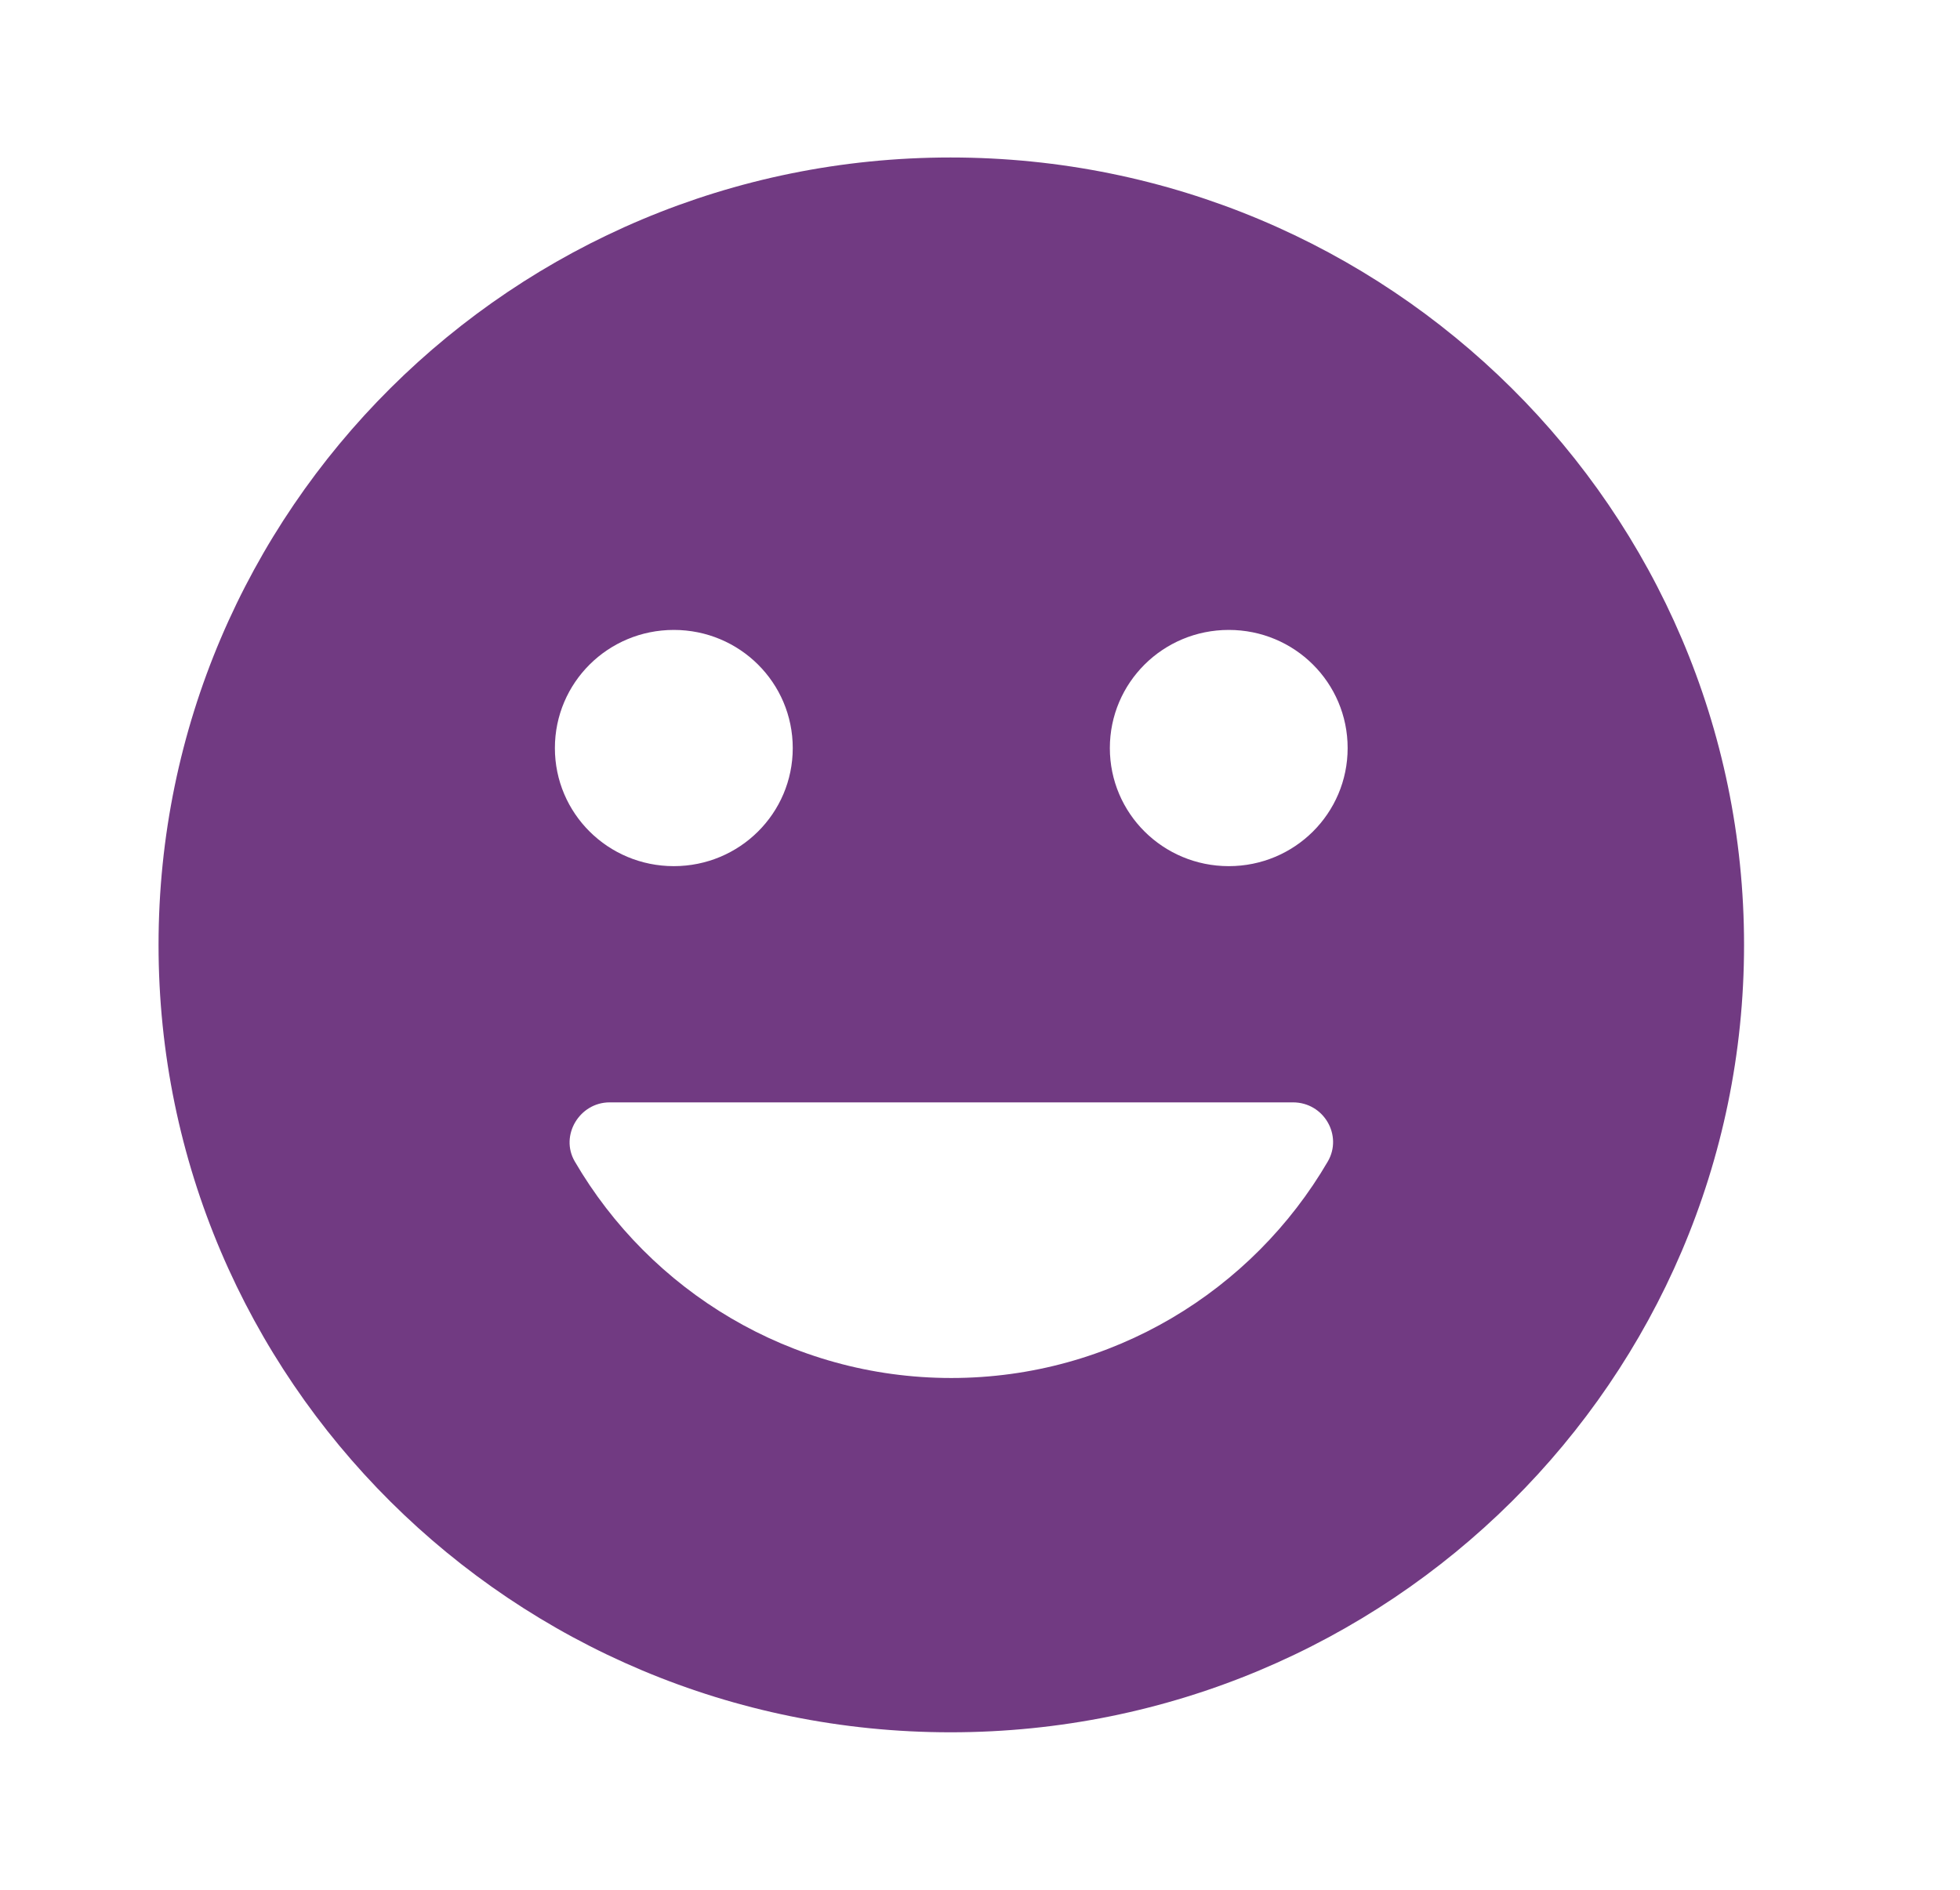
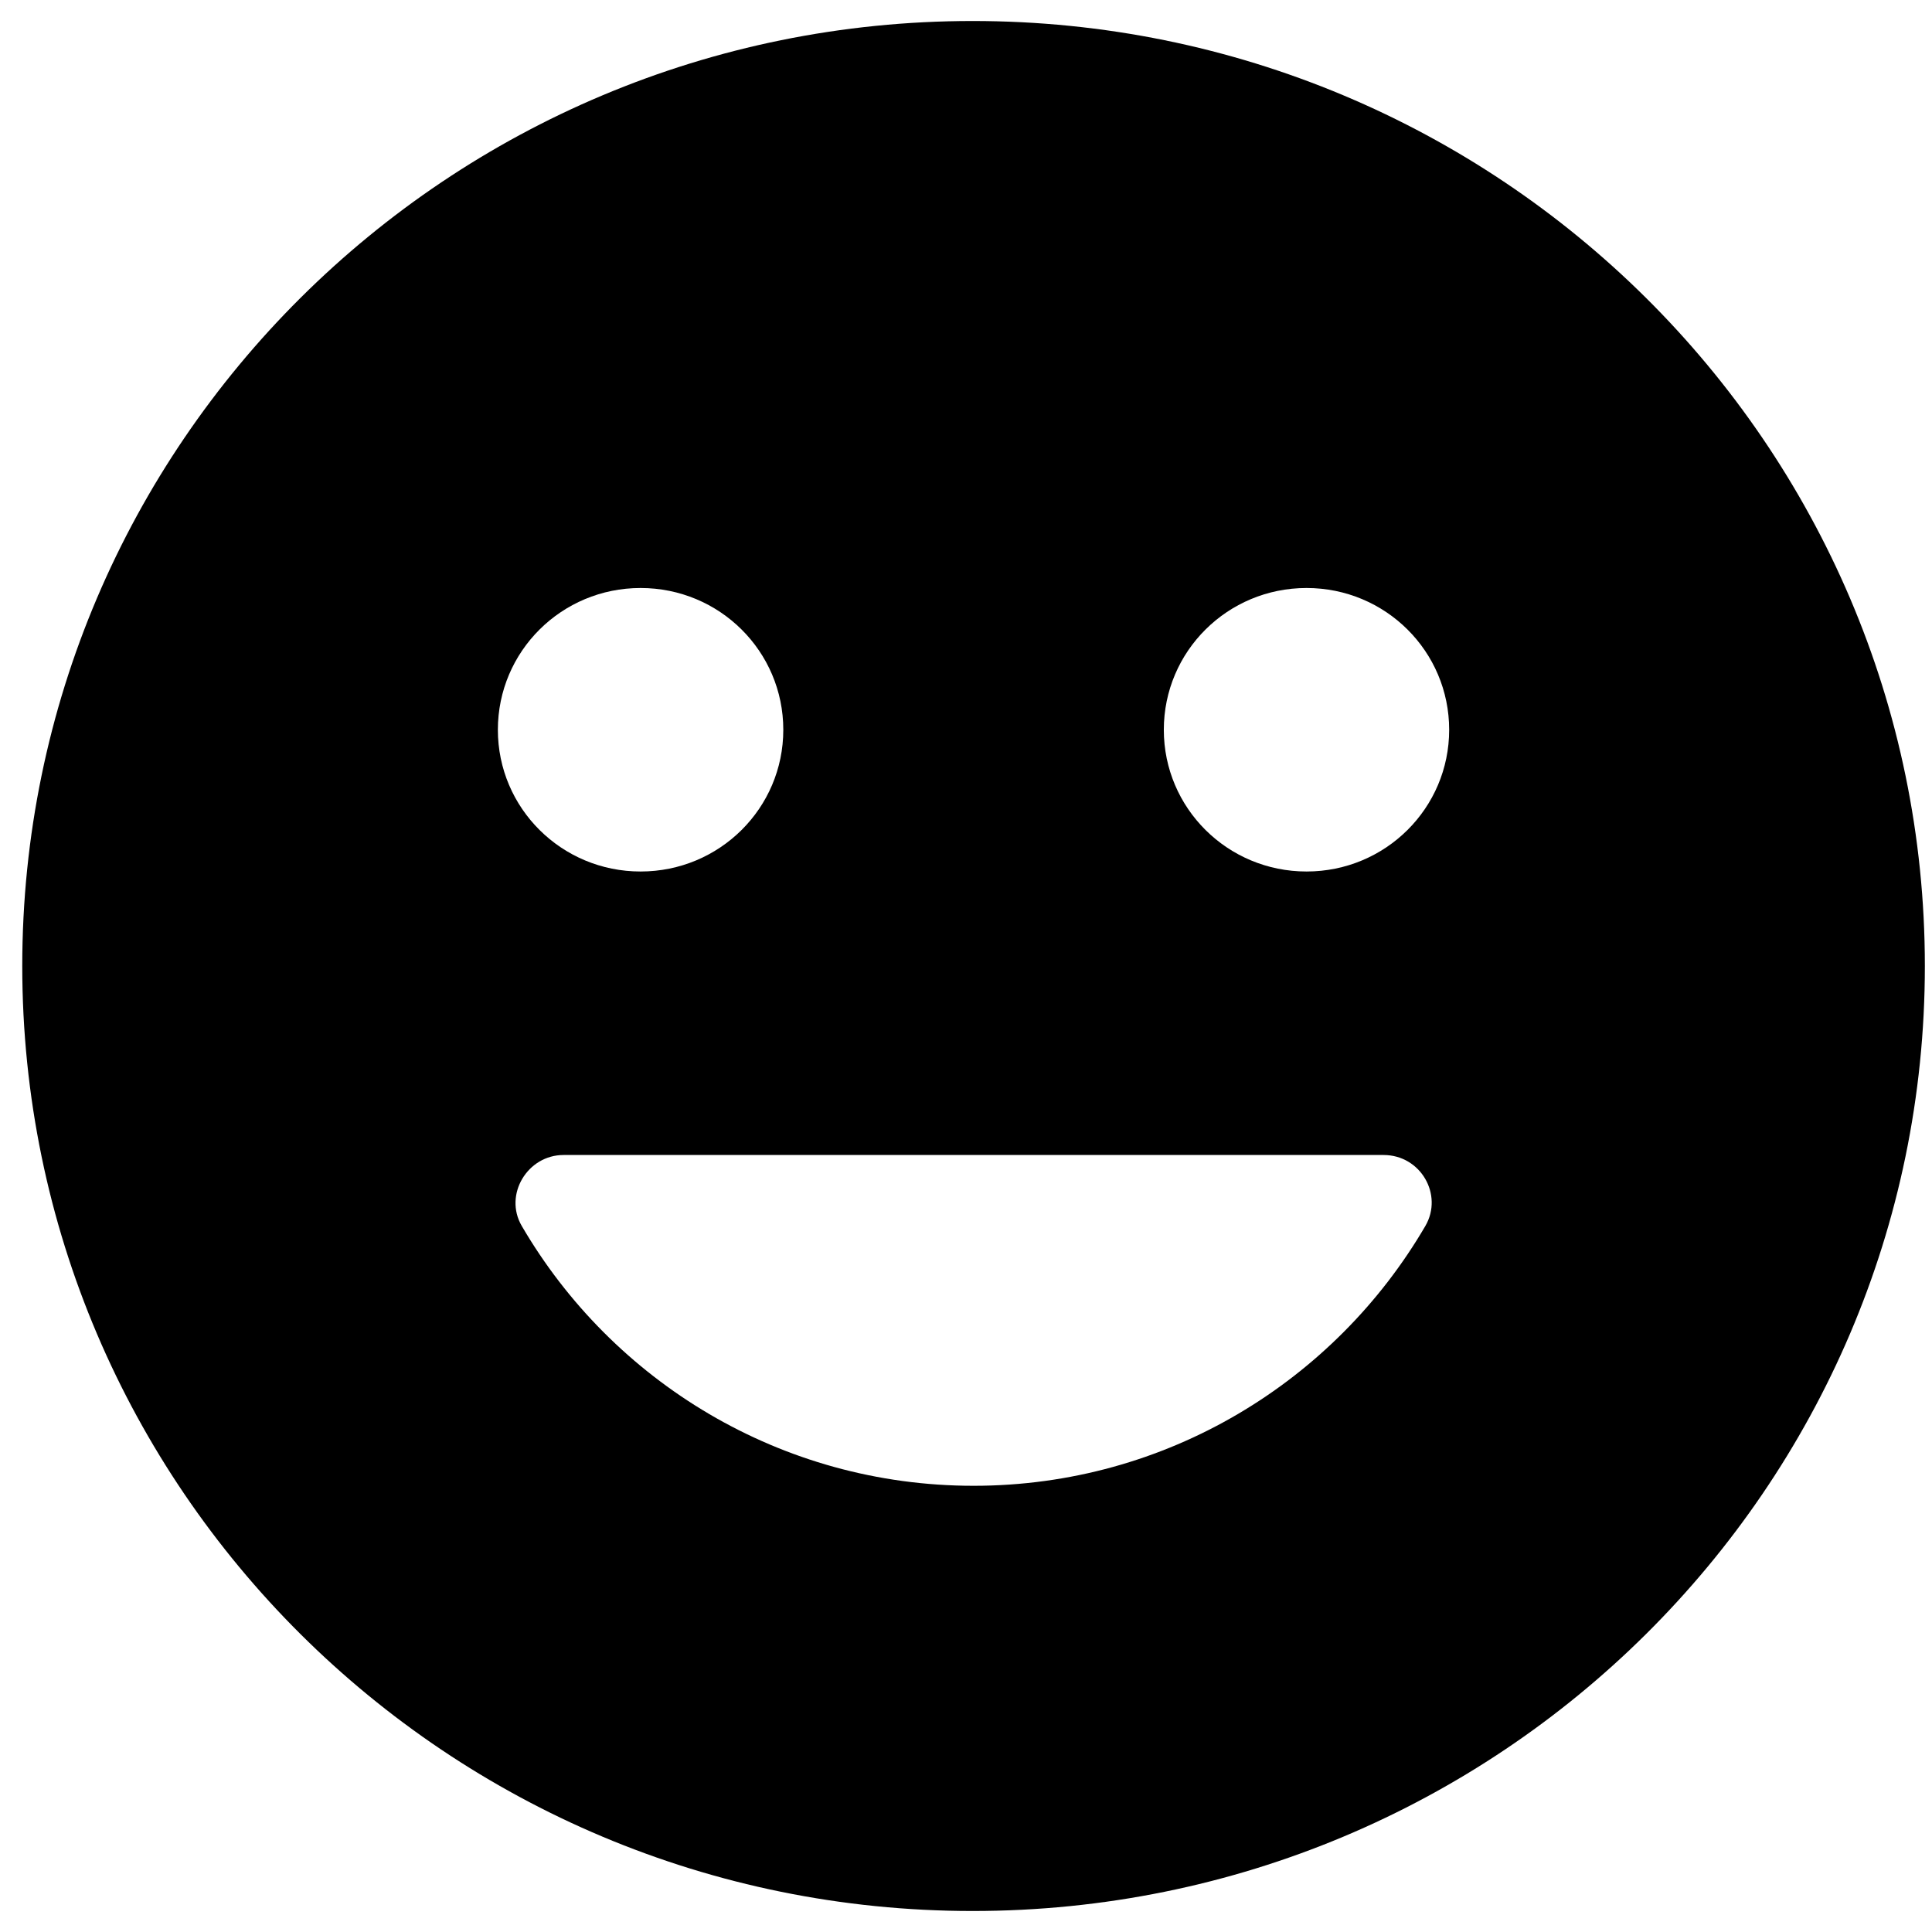
- <svg xmlns="http://www.w3.org/2000/svg" width="28" height="27" viewBox="0 0 28 27" fill="none">
-   <g filter="url(#filter0_d_787_1322)">
-     <path d="M13.579 2.25C7.327 2.25 2.265 7.29 2.265 13.5C2.265 19.71 7.327 24.75 13.579 24.75C19.841 24.75 24.915 19.71 24.915 13.5C24.915 7.29 19.841 2.25 13.579 2.25ZM9.626 9C10.566 9 11.325 9.754 11.325 10.688C11.325 11.621 10.566 12.375 9.626 12.375C8.686 12.375 7.927 11.621 7.927 10.688C7.927 9.754 8.686 9 9.626 9ZM18.969 16.594C17.893 18.439 15.889 19.688 13.59 19.688C11.291 19.688 9.286 18.439 8.211 16.594C7.995 16.223 8.279 15.75 8.709 15.75H18.471C18.913 15.75 19.184 16.223 18.969 16.594ZM17.554 12.375C16.614 12.375 15.855 11.621 15.855 10.688C15.855 9.754 16.614 9 17.554 9C18.494 9 19.252 9.754 19.252 10.688C19.252 11.621 18.494 12.375 17.554 12.375Z" fill="#713A82" />
-   </g>
-   <defs>
-     <filter id="filter0_d_787_1322" x="2.265" y="2.25" width="23.65" height="23.5" filterUnits="userSpaceOnUse" color-interpolation-filters="sRGB">
-       <feFlood flood-opacity="0" result="BackgroundImageFix" />
-       <feColorMatrix in="SourceAlpha" type="matrix" values="0 0 0 0 0 0 0 0 0 0 0 0 0 0 0 0 0 0 127 0" result="hardAlpha" />
-       <feOffset dx="1" dy="1" />
-       <feComposite in2="hardAlpha" operator="out" />
-       <feColorMatrix type="matrix" values="0 0 0 0 1 0 0 0 0 1 0 0 0 0 1 0 0 0 1 0" />
-       <feBlend mode="normal" in2="BackgroundImageFix" result="effect1_dropShadow_787_1322" />
-       <feBlend mode="normal" in="SourceGraphic" in2="effect1_dropShadow_787_1322" result="shape" />
-     </filter>
-   </defs>
+ <svg xmlns="http://www.w3.org/2000/svg" width="23" height="23" viewBox="0 0 23 23" fill="none">
+   <path d="M11.579 0.25C5.327 0.25 0.265 5.29 0.265 11.5C0.265 17.71 5.327 22.75 11.579 22.75C17.841 22.75 22.915 17.71 22.915 11.5C22.915 5.29 17.841 0.25 11.579 0.25ZM7.626 7C8.566 7 9.325 7.754 9.325 8.688C9.325 9.621 8.566 10.375 7.626 10.375C6.686 10.375 5.927 9.621 5.927 8.688C5.927 7.754 6.686 7 7.626 7ZM16.969 14.594C15.893 16.439 13.889 17.688 11.59 17.688C9.291 17.688 7.286 16.439 6.211 14.594C5.995 14.223 6.279 13.75 6.709 13.75H16.471C16.913 13.75 17.184 14.223 16.969 14.594ZM15.554 10.375C14.614 10.375 13.855 9.621 13.855 8.688C13.855 7.754 14.614 7 15.554 7C16.494 7 17.252 7.754 17.252 8.688C17.252 9.621 16.494 10.375 15.554 10.375Z" fill="black" />
</svg>
